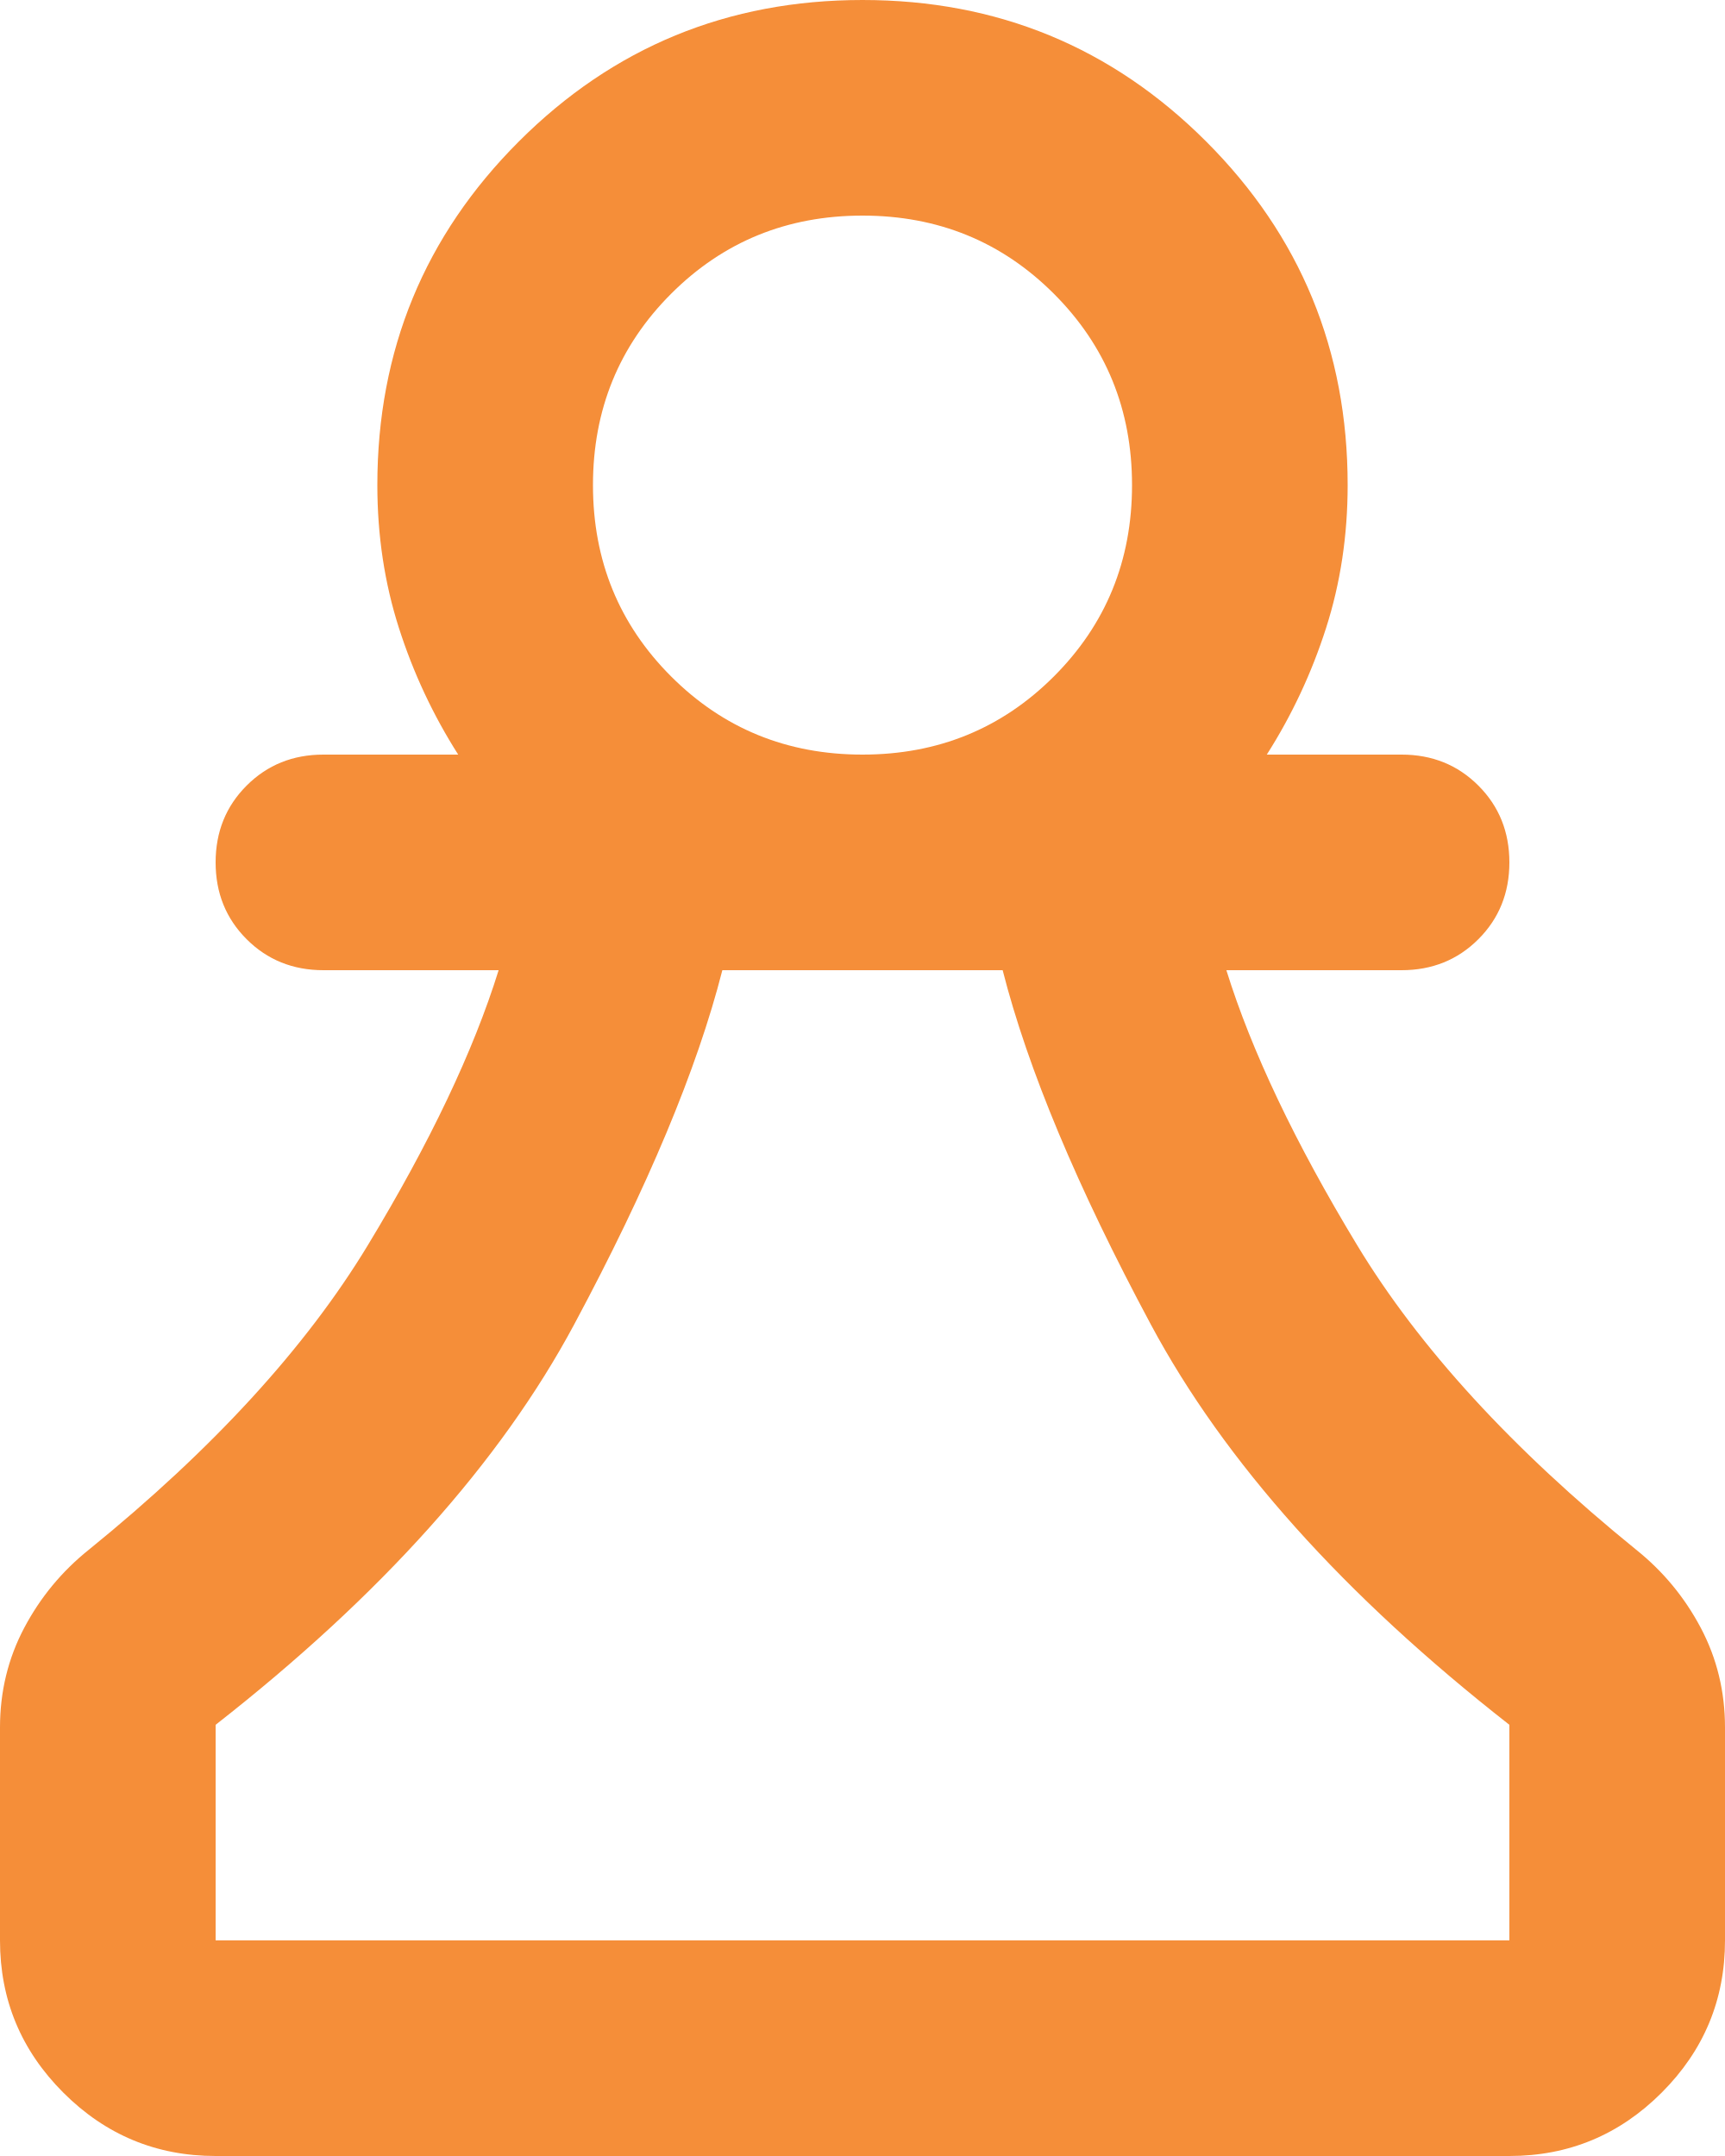
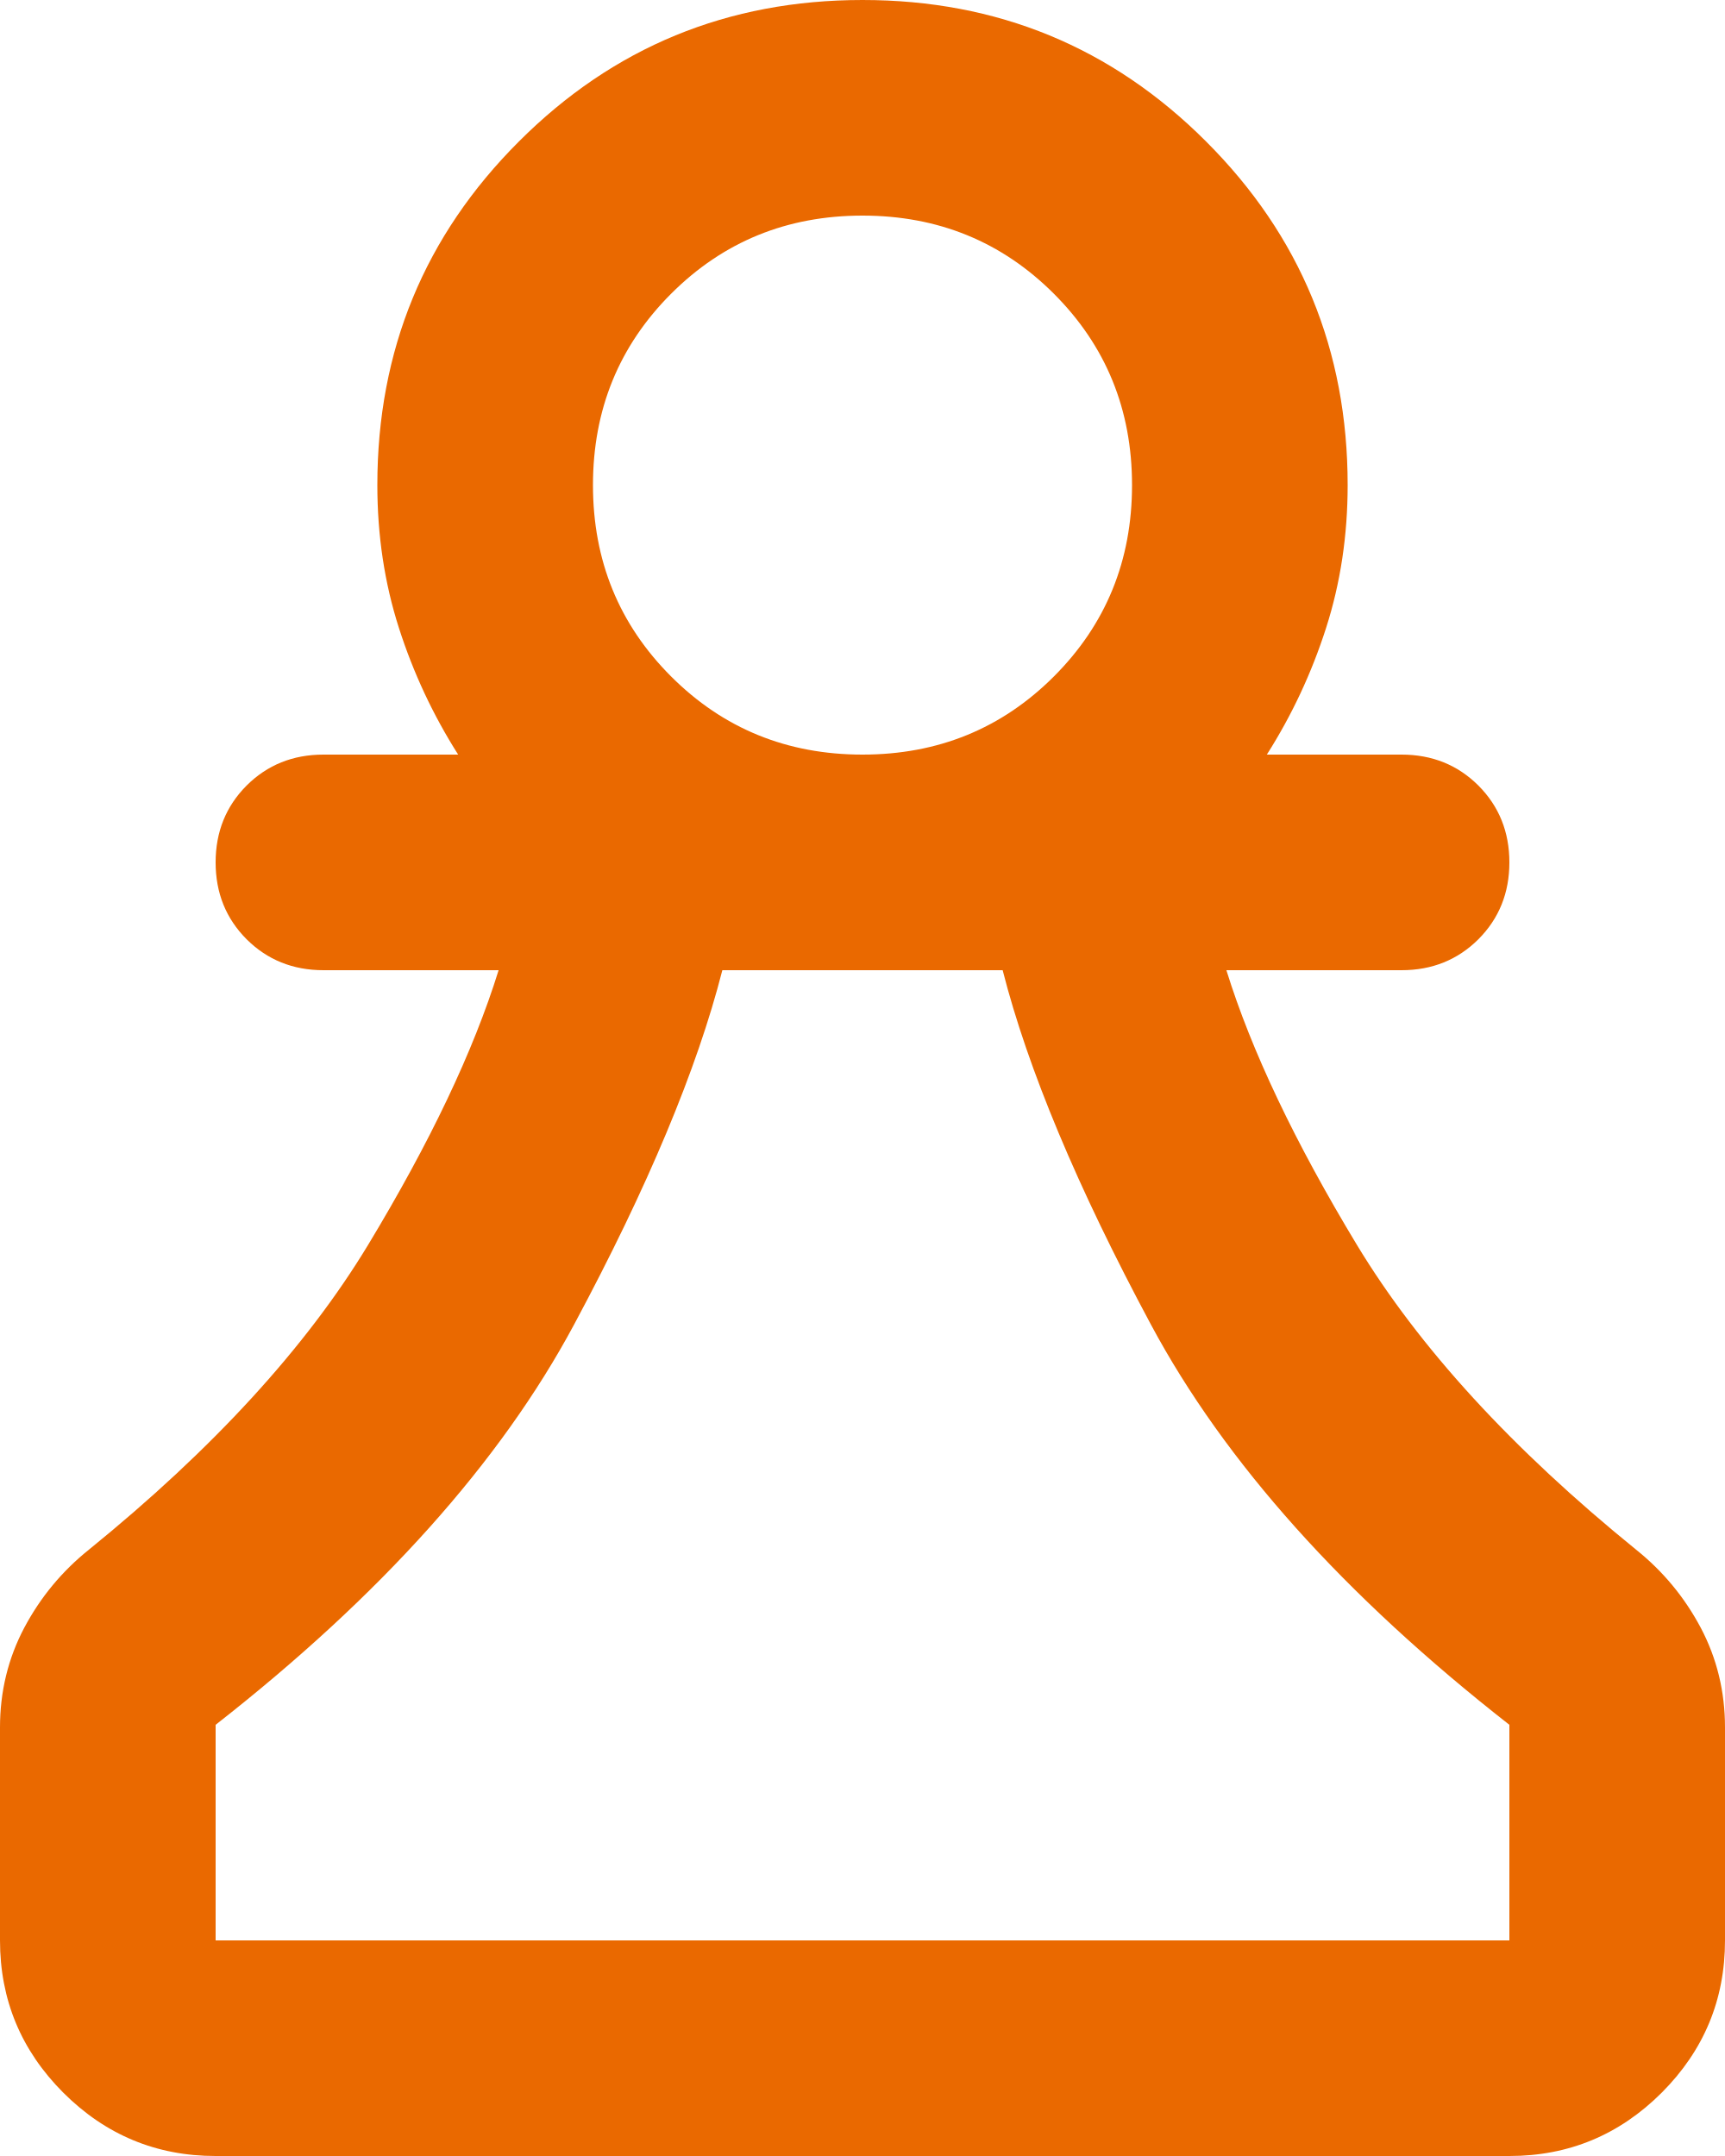
- <svg xmlns="http://www.w3.org/2000/svg" width="200" height="250" viewBox="0 0 200 250" fill="none">
-   <path d="M25 250C18.125 250 12.24 247.552 7.344 242.656C2.448 237.76 0 231.875 0 225V200.312C0 196.146 0.938 192.292 2.812 188.75C4.688 185.208 7.188 182.188 10.312 179.688C24.688 168.021 35.469 156.25 42.656 144.375C49.844 132.5 54.896 121.875 57.812 112.5H37.5C33.958 112.5 30.99 111.302 28.594 108.906C26.198 106.51 25 103.542 25 100C25 96.458 26.198 93.49 28.594 91.094C30.99 88.698 33.958 87.5 37.5 87.5H53.125C50.208 82.917 47.917 78.021 46.25 72.812C44.583 67.604 43.75 62.083 43.75 56.25C43.75 40.625 49.219 27.344 60.156 16.406C71.094 5.469 84.375 0 100 0C115.625 0 128.906 5.469 139.844 16.406C150.781 27.344 156.25 40.625 156.25 56.25C156.25 62.083 155.417 67.604 153.75 72.812C152.083 78.021 149.792 82.917 146.875 87.5H162.5C166.042 87.5 169.01 88.698 171.406 91.094C173.802 93.49 175 96.458 175 100C175 103.542 173.802 106.51 171.406 108.906C169.01 111.302 166.042 112.5 162.5 112.5H142.188C145.104 121.875 150.156 132.5 157.344 144.375C164.531 156.25 175.312 168.021 189.688 179.688C192.812 182.188 195.312 185.208 197.188 188.75C199.062 192.292 200 196.146 200 200.312V225C200 231.875 197.552 237.76 192.656 242.656C187.76 247.552 181.875 250 175 250H25ZM25 225H175V200C155.833 185 141.979 169.531 133.438 153.594C124.896 137.656 119.167 123.958 116.25 112.5H83.75C80.833 123.958 75.104 137.656 66.562 153.594C58.021 169.531 44.167 185 25 200V225ZM100 87.5C108.75 87.5 116.146 84.479 122.188 78.438C128.229 72.396 131.25 65 131.25 56.25C131.25 47.5 128.229 40.104 122.188 34.062C116.146 28.021 108.75 25 100 25C91.25 25 83.854 28.021 77.812 34.062C71.771 40.104 68.75 47.5 68.75 56.25C68.75 65 71.771 72.396 77.812 78.438C83.854 84.479 91.25 87.5 100 87.5Z" fill="#F58E39" />
+ <svg xmlns="http://www.w3.org/2000/svg" width="20" height="25" viewBox="0 0 20 25" fill="none">
+   <path d="M2.5 25C1.812 25 1.224 24.755 0.734 24.266C0.245 23.776 0 23.188 0 22.5V20.031C0 19.615 0.094 19.229 0.281 18.875C0.469 18.521 0.719 18.219 1.031 17.969C2.469 16.802 3.547 15.625 4.266 14.438C4.984 13.25 5.49 12.188 5.781 11.25H3.75C3.396 11.25 3.099 11.13 2.859 10.891C2.62 10.651 2.5 10.354 2.5 10C2.5 9.646 2.62 9.349 2.859 9.109C3.099 8.87 3.396 8.75 3.75 8.75H5.312C5.021 8.292 4.792 7.802 4.625 7.281C4.458 6.76 4.375 6.208 4.375 5.625C4.375 4.062 4.922 2.734 6.016 1.641C7.109 0.547 8.438 0 10 0C11.562 0 12.891 0.547 13.984 1.641C15.078 2.734 15.625 4.062 15.625 5.625C15.625 6.208 15.542 6.76 15.375 7.281C15.208 7.802 14.979 8.292 14.688 8.75H16.25C16.604 8.75 16.901 8.87 17.141 9.109C17.38 9.349 17.5 9.646 17.5 10C17.5 10.354 17.38 10.651 17.141 10.891C16.901 11.13 16.604 11.25 16.25 11.25H14.219C14.51 12.188 15.016 13.25 15.734 14.438C16.453 15.625 17.531 16.802 18.969 17.969C19.281 18.219 19.531 18.521 19.719 18.875C19.906 19.229 20 19.615 20 20.031V22.5C20 23.188 19.755 23.776 19.266 24.266C18.776 24.755 18.188 25 17.5 25H2.5ZM2.5 22.5H17.5V20C15.583 18.5 14.198 16.953 13.344 15.359C12.49 13.766 11.917 12.396 11.625 11.25H8.375C8.083 12.396 7.51 13.766 6.656 15.359C5.802 16.953 4.417 18.5 2.5 20V22.5ZM10 8.75C10.875 8.75 11.615 8.448 12.219 7.844C12.823 7.24 13.125 6.5 13.125 5.625C13.125 4.75 12.823 4.01 12.219 3.406C11.615 2.802 10.875 2.5 10 2.5C9.125 2.5 8.385 2.802 7.781 3.406C7.177 4.01 6.875 4.75 6.875 5.625C6.875 6.5 7.177 7.24 7.781 7.844C8.385 8.448 9.125 8.75 10 8.75Z" fill="#EA6900" />
</svg>
